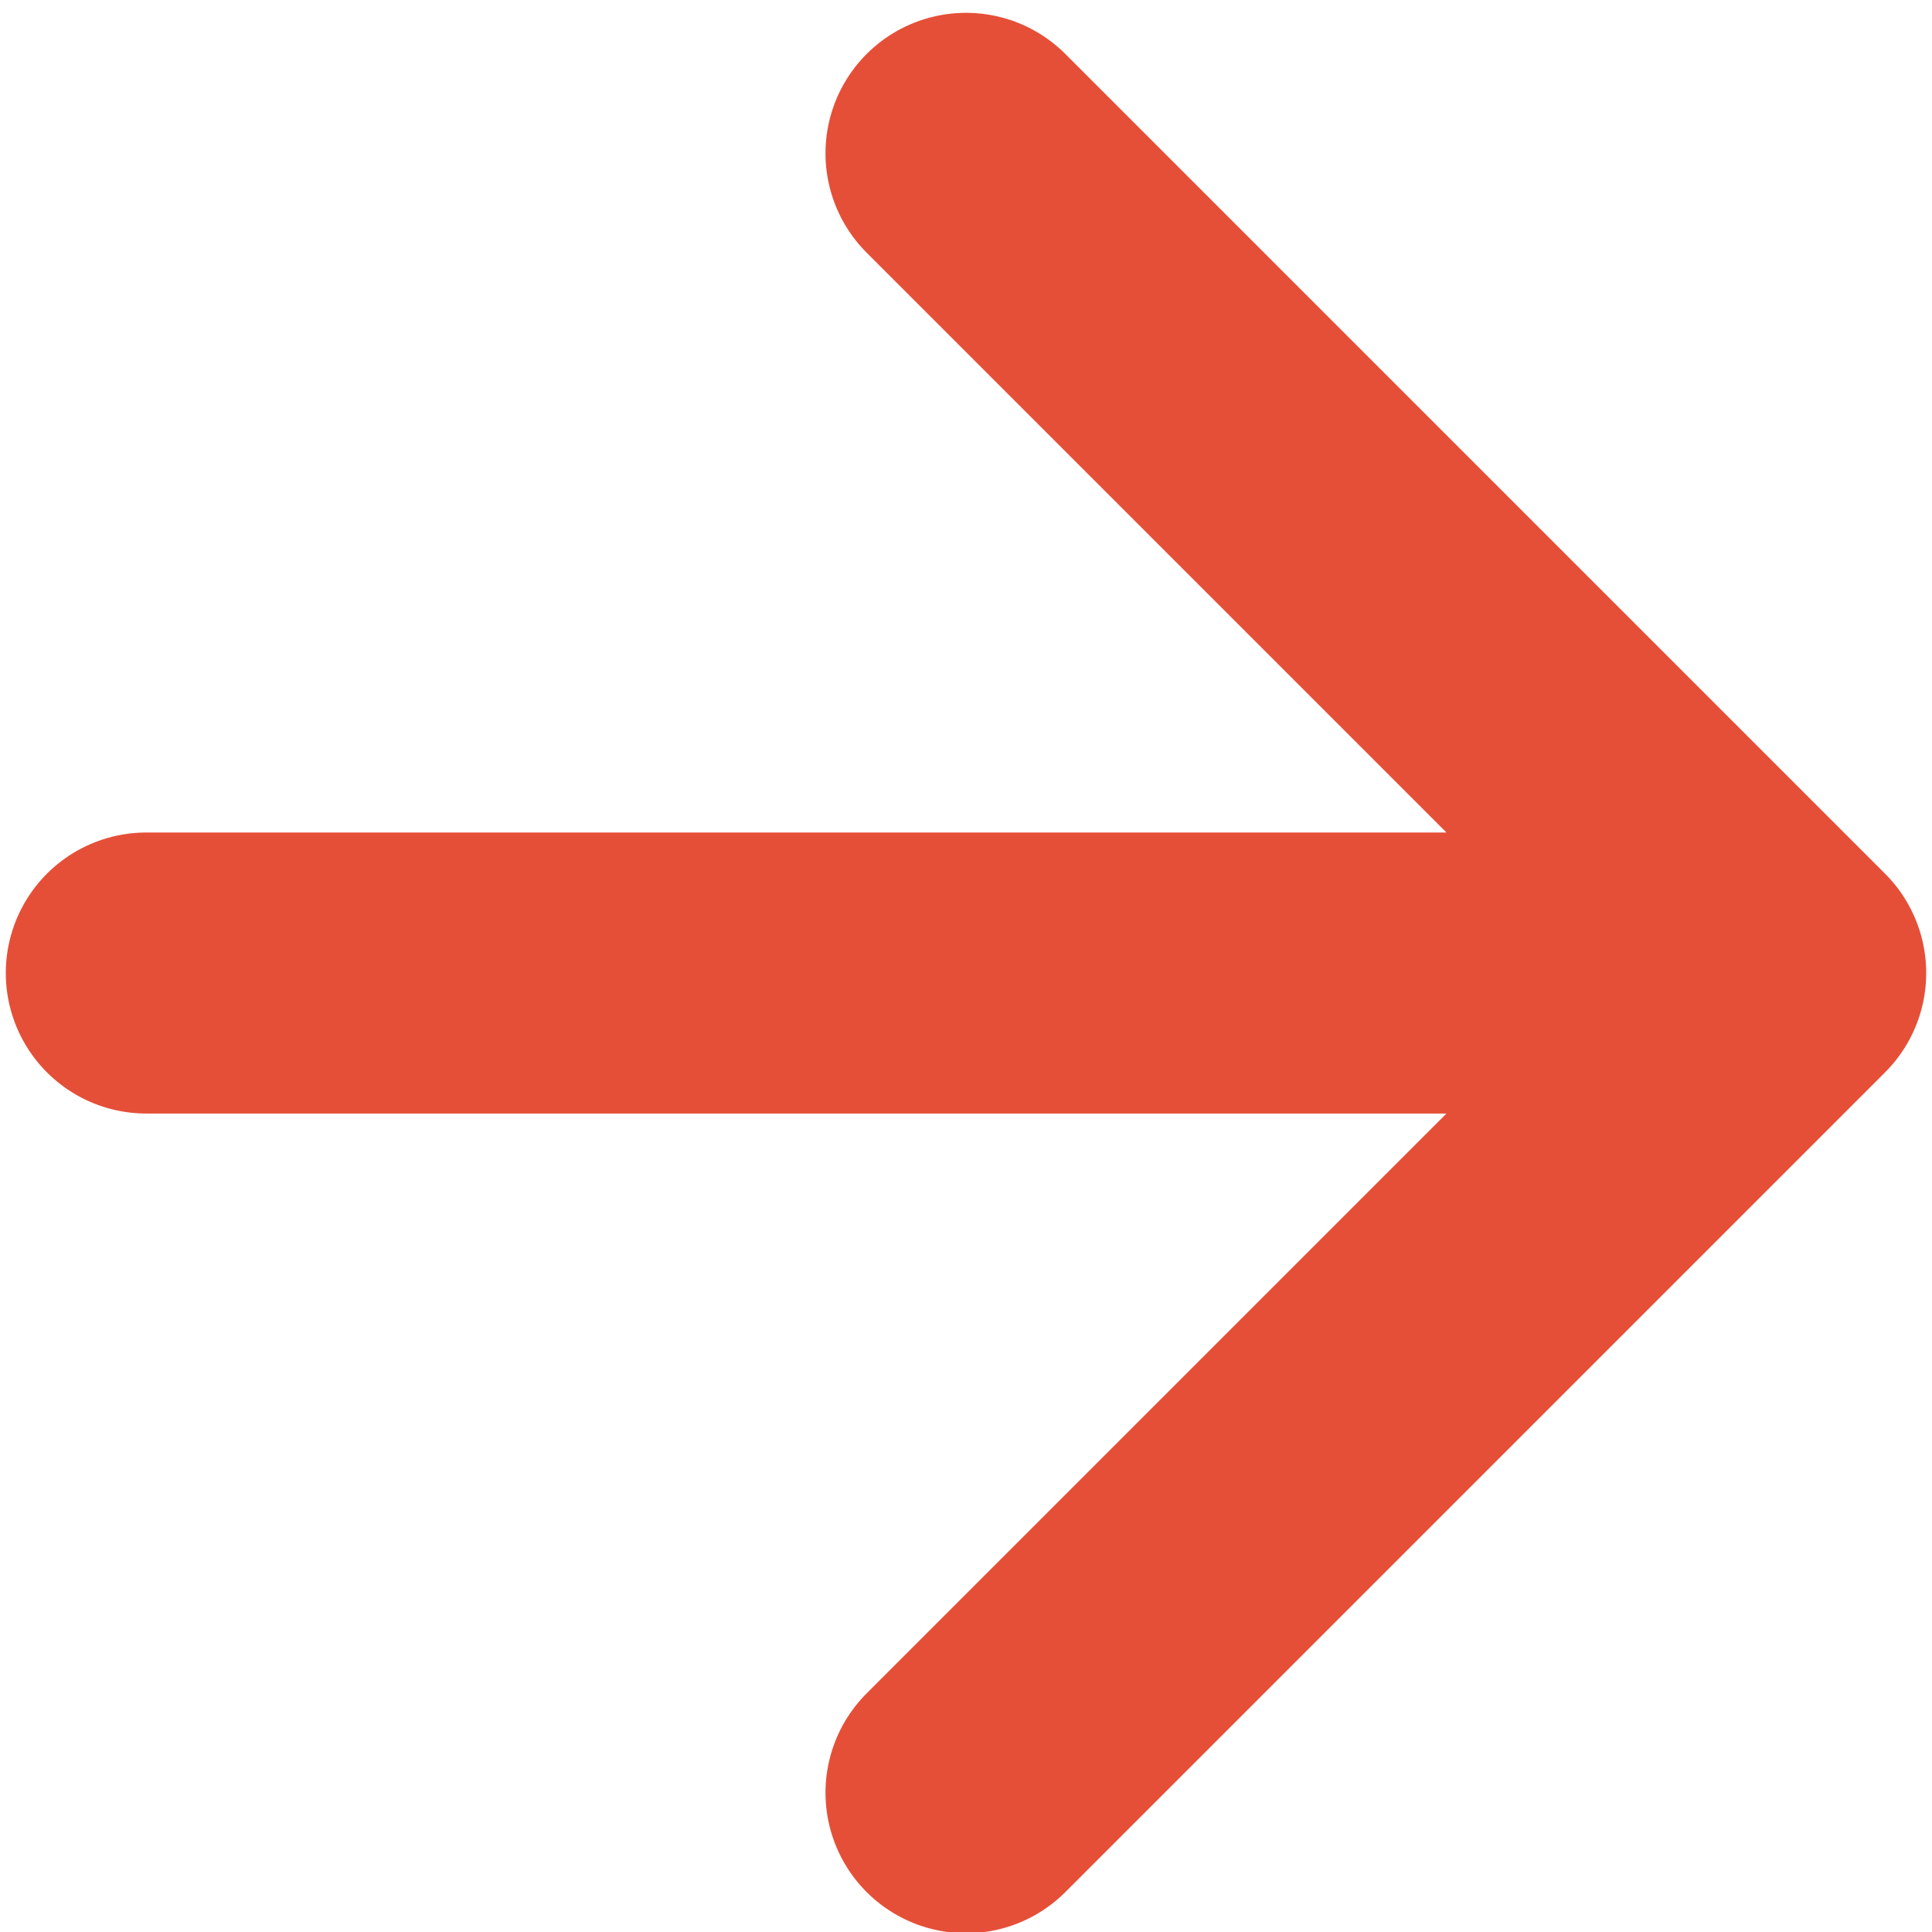
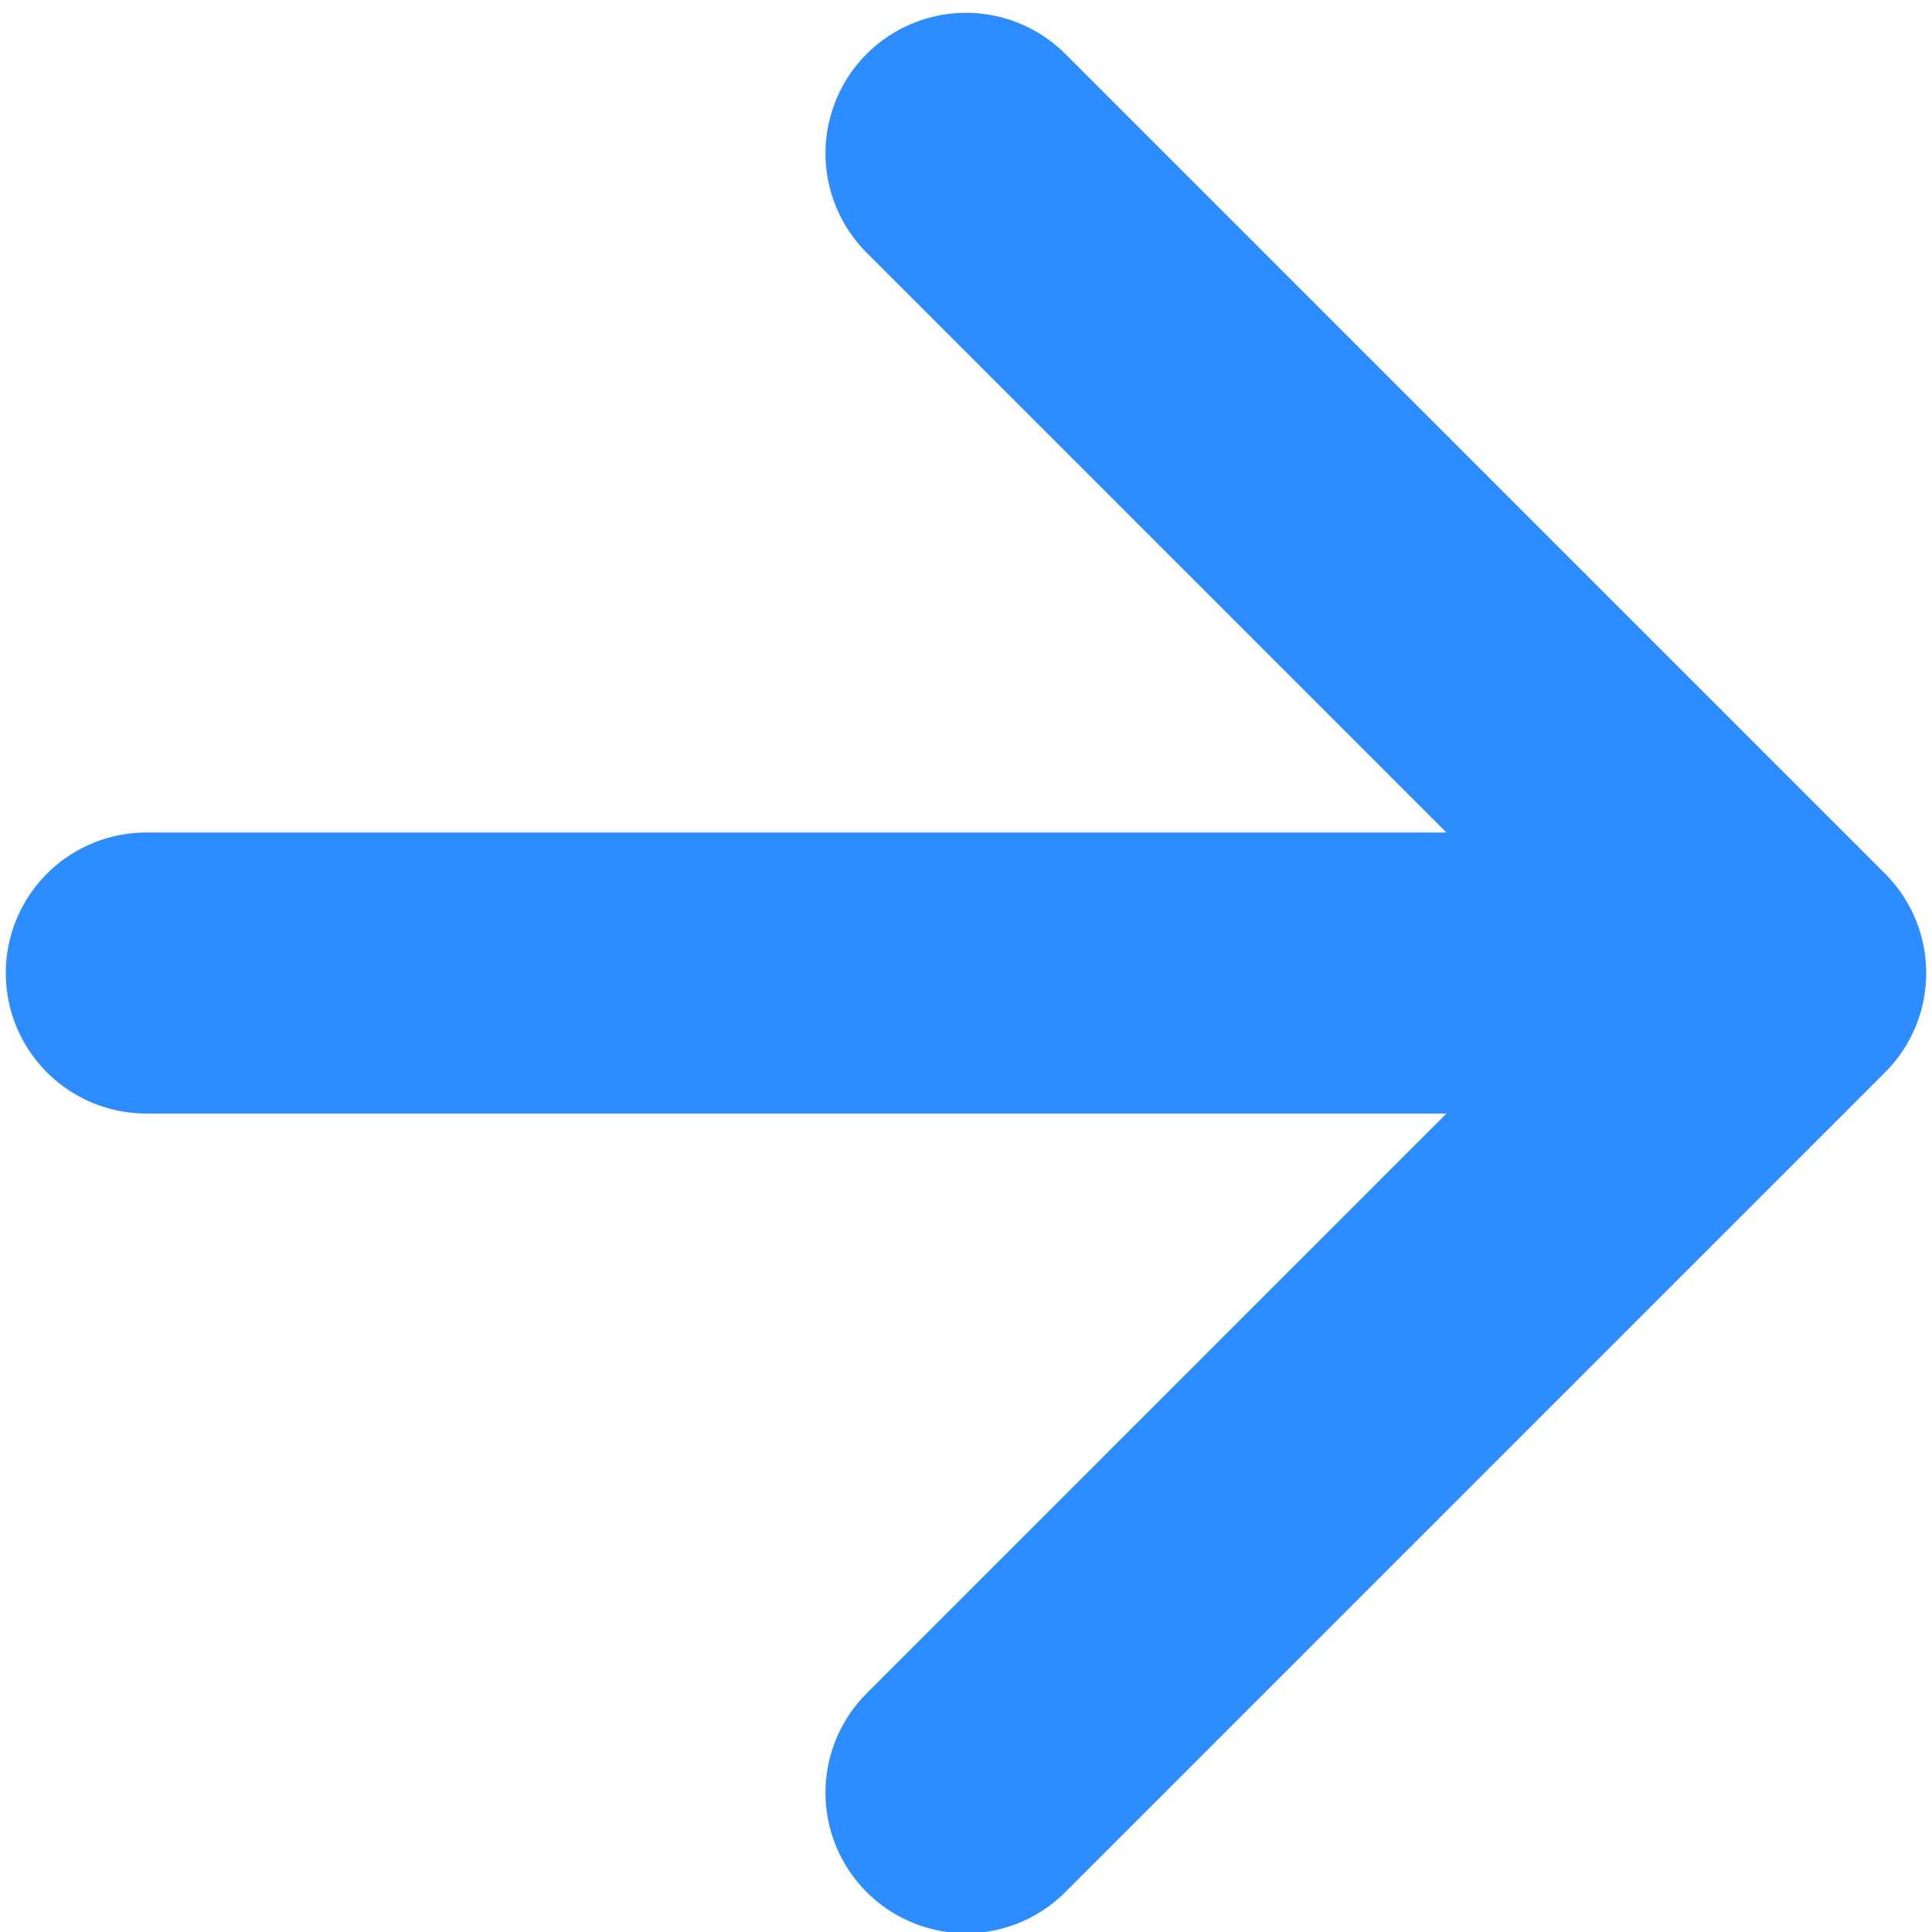
<svg xmlns="http://www.w3.org/2000/svg" width="11" height="11" viewBox="0 0 11 11" fill="none">
-   <path d="M0.833 5.54H10.167M10.167 5.54L5.5 0.873M10.167 5.54L5.5 10.207" stroke="#E54F38" stroke-width="1.6" stroke-linecap="round" stroke-linejoin="round" />
+   <path d="M0.833 5.54H10.167M10.167 5.54L5.5 0.873M10.167 5.54L5.5 10.207" stroke="#2D8CFF" stroke-width="1.6" stroke-linecap="round" stroke-linejoin="round" />
</svg>
